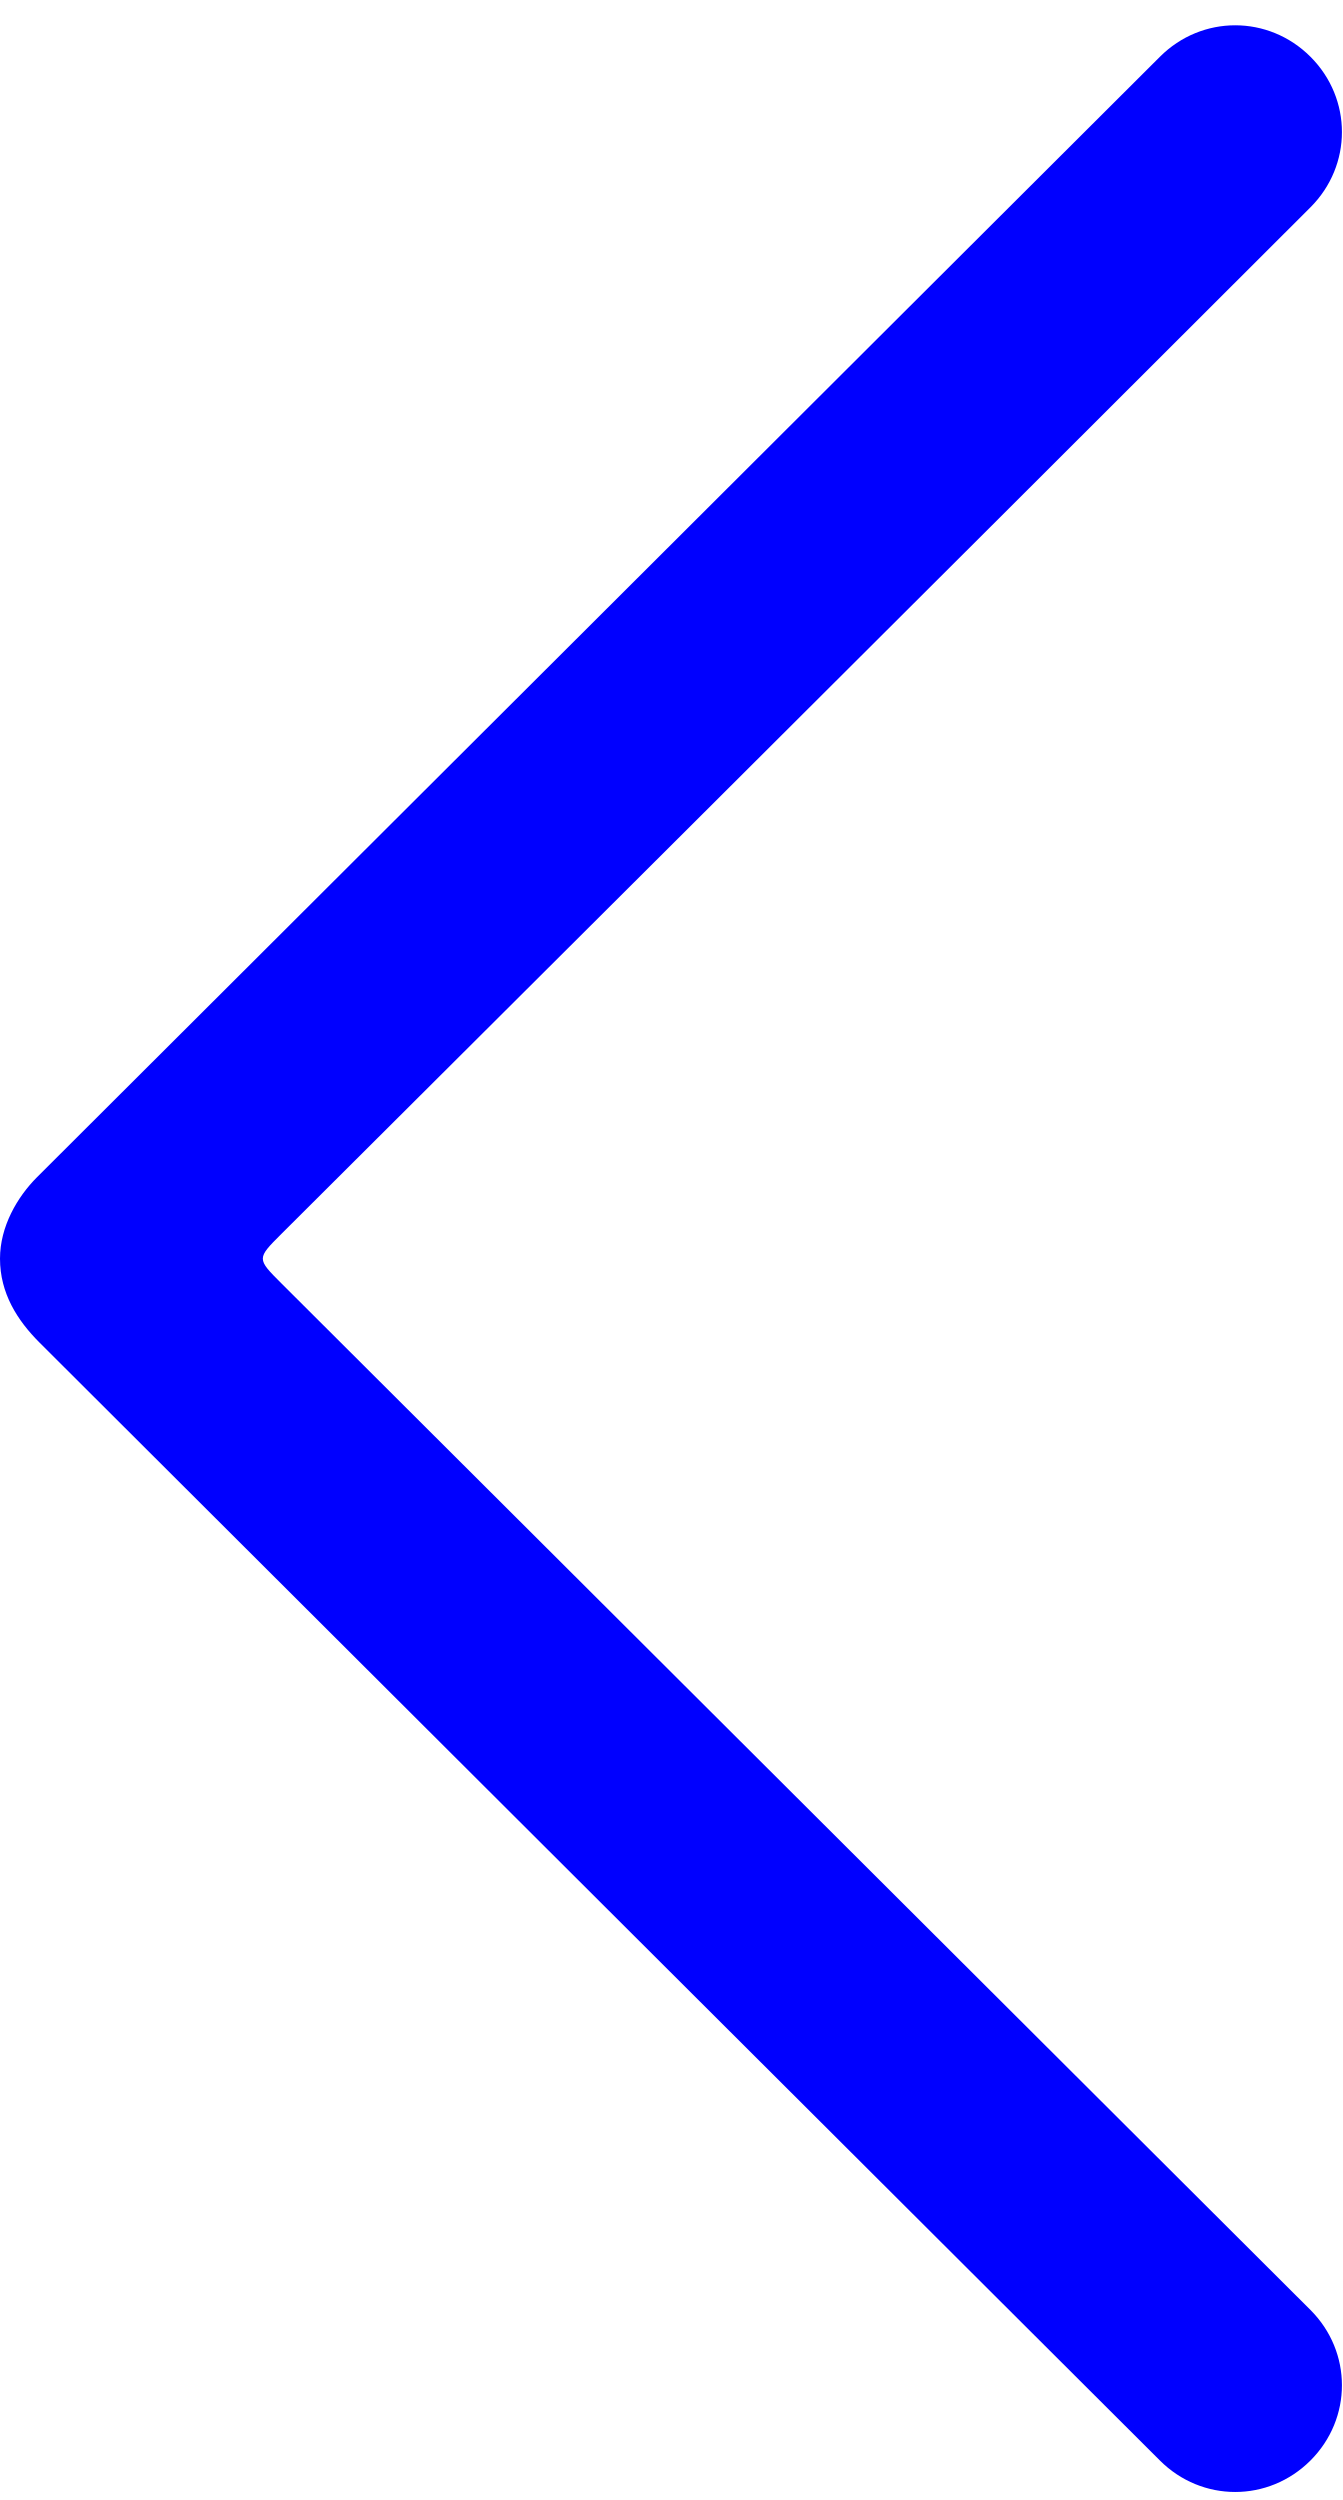
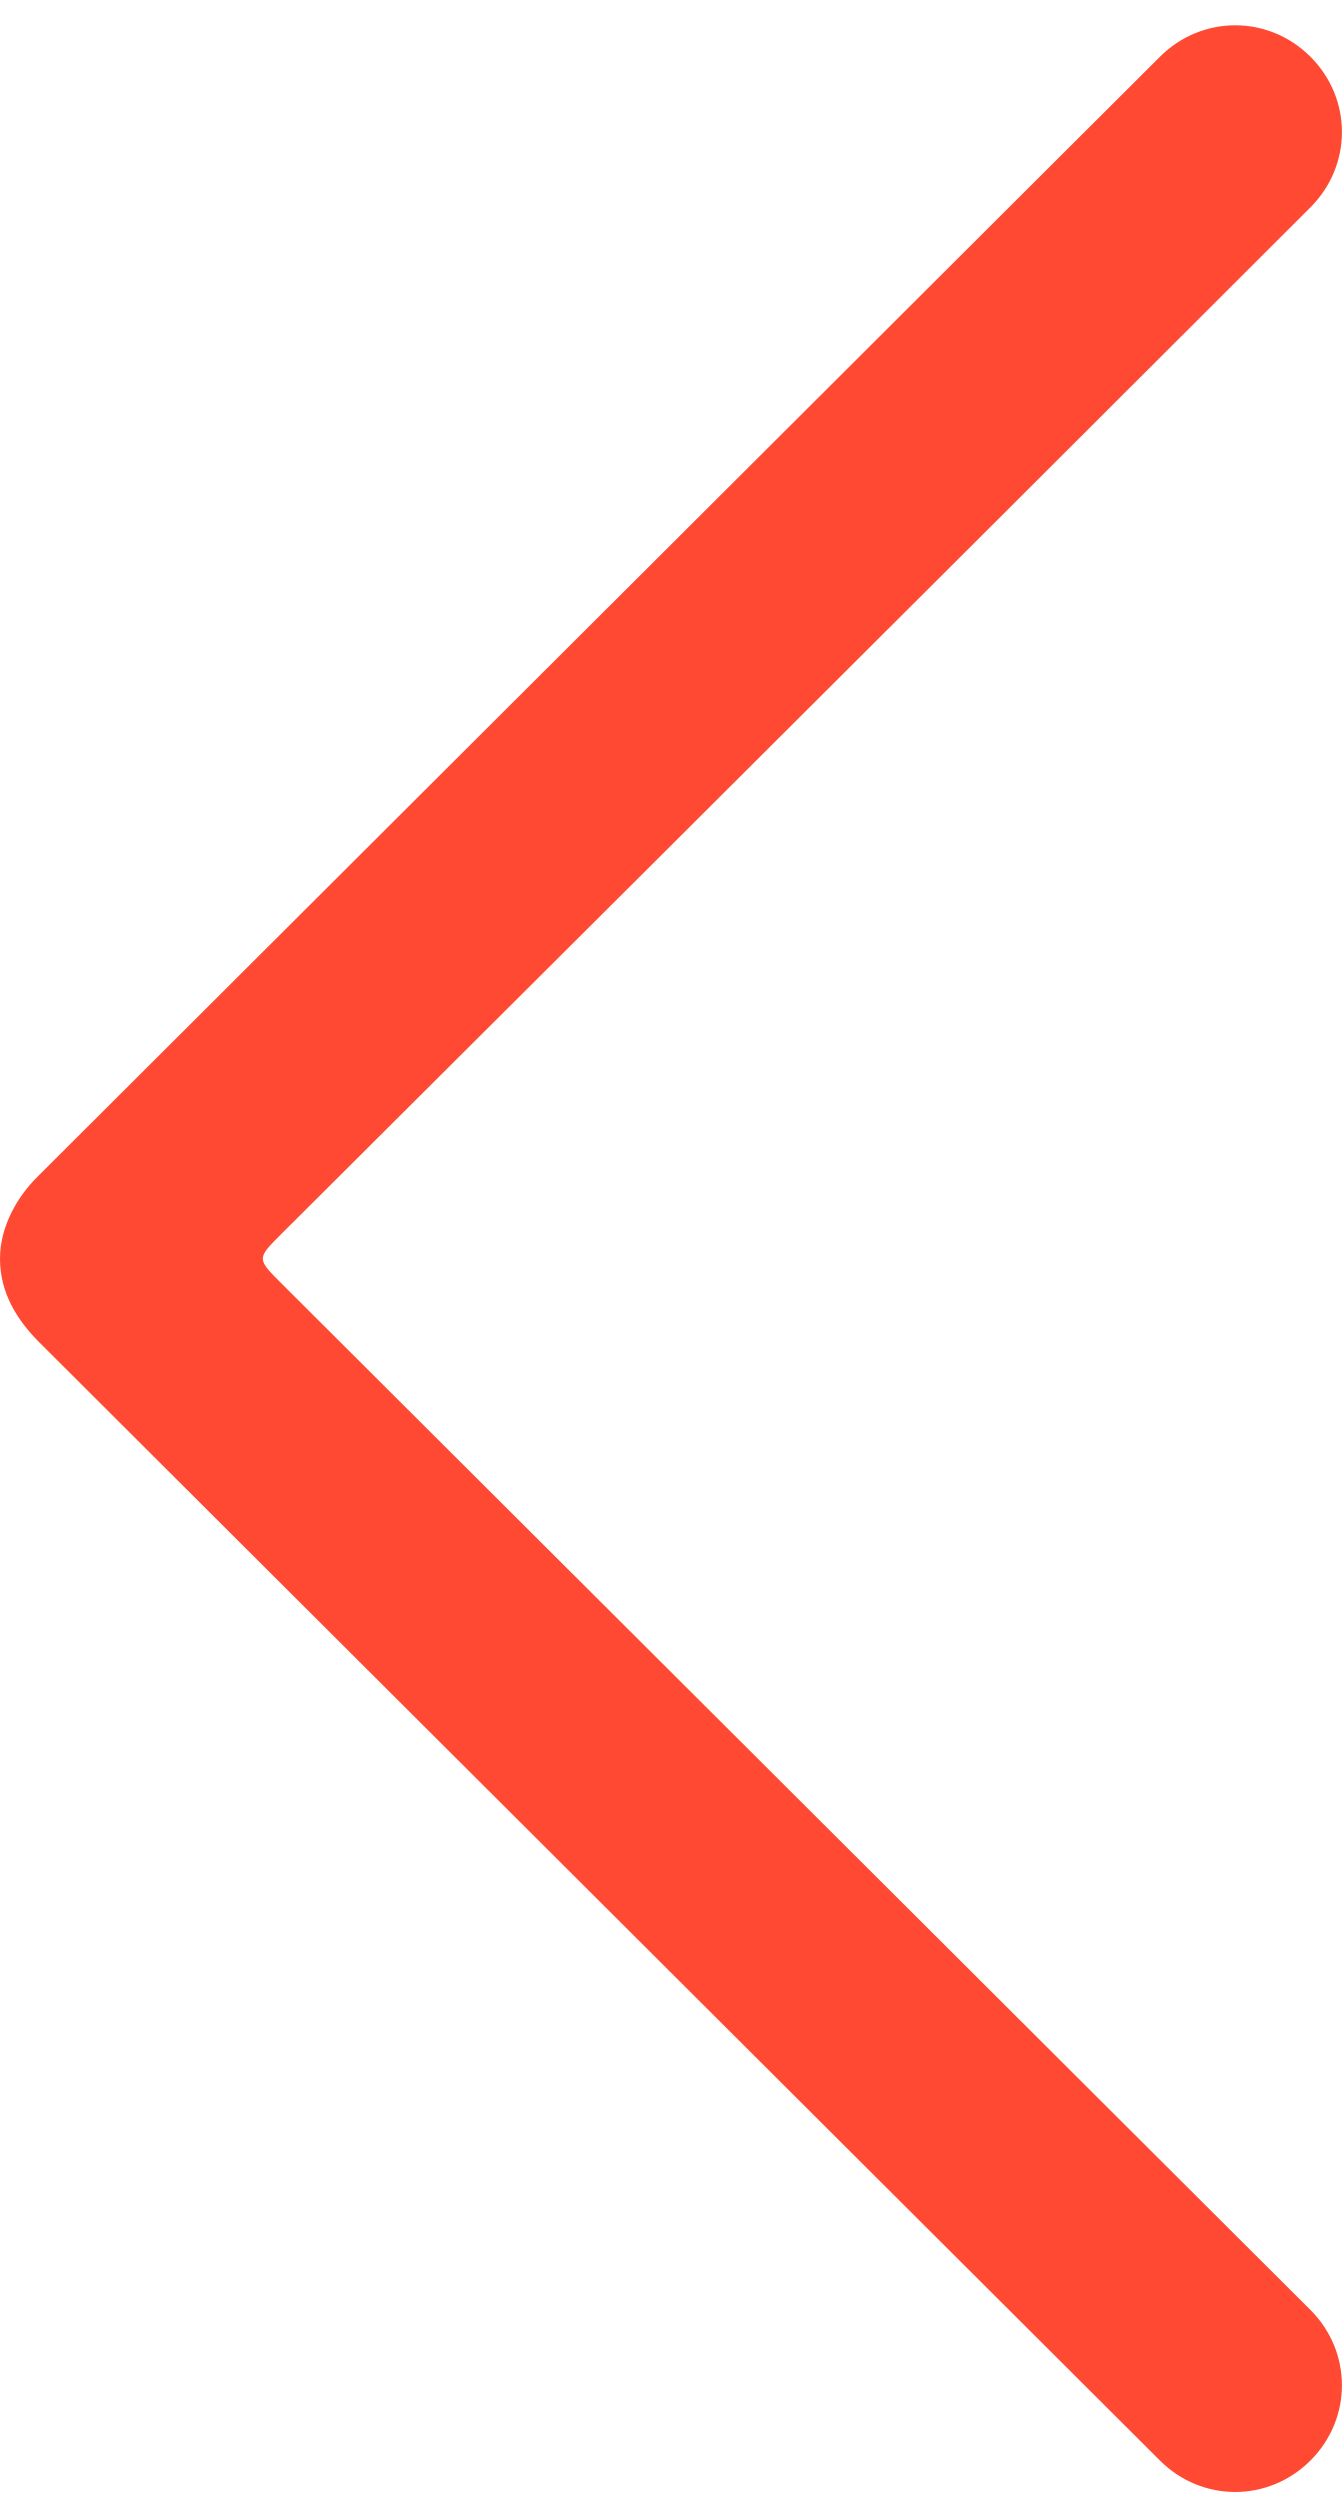
<svg xmlns="http://www.w3.org/2000/svg" version="1.1" id="Layer_1" x="0px" y="0px" viewBox="0 0 54.4 101.3" style="enable-background:new 0 0 54.4 101.3;" xml:space="preserve">
  <style type="text/css">
- 	.st0{fill:blue;}
+ 	.st0{fill:#ff4932;}
</style>
  <g>
    <g>
      <path class="st0" d="M11.4,50c-1,1-1,1,0,2s41.7,41.6,41.7,41.6c1.7,1.7,1.7,4.4,0,6.1s-4.4,1.7-6.1,0L1.6,54.4    C0.7,53.5,0,52.4,0,51c0-1.3,0.7-2.5,1.5-3.3L47,2.3c1.7-1.7,4.4-1.7,6.1,0c1.7,1.7,1.7,4.4,0,6.1C39.2,22.3,12.4,49,11.4,50z" />
    </g>
  </g>
</svg>
